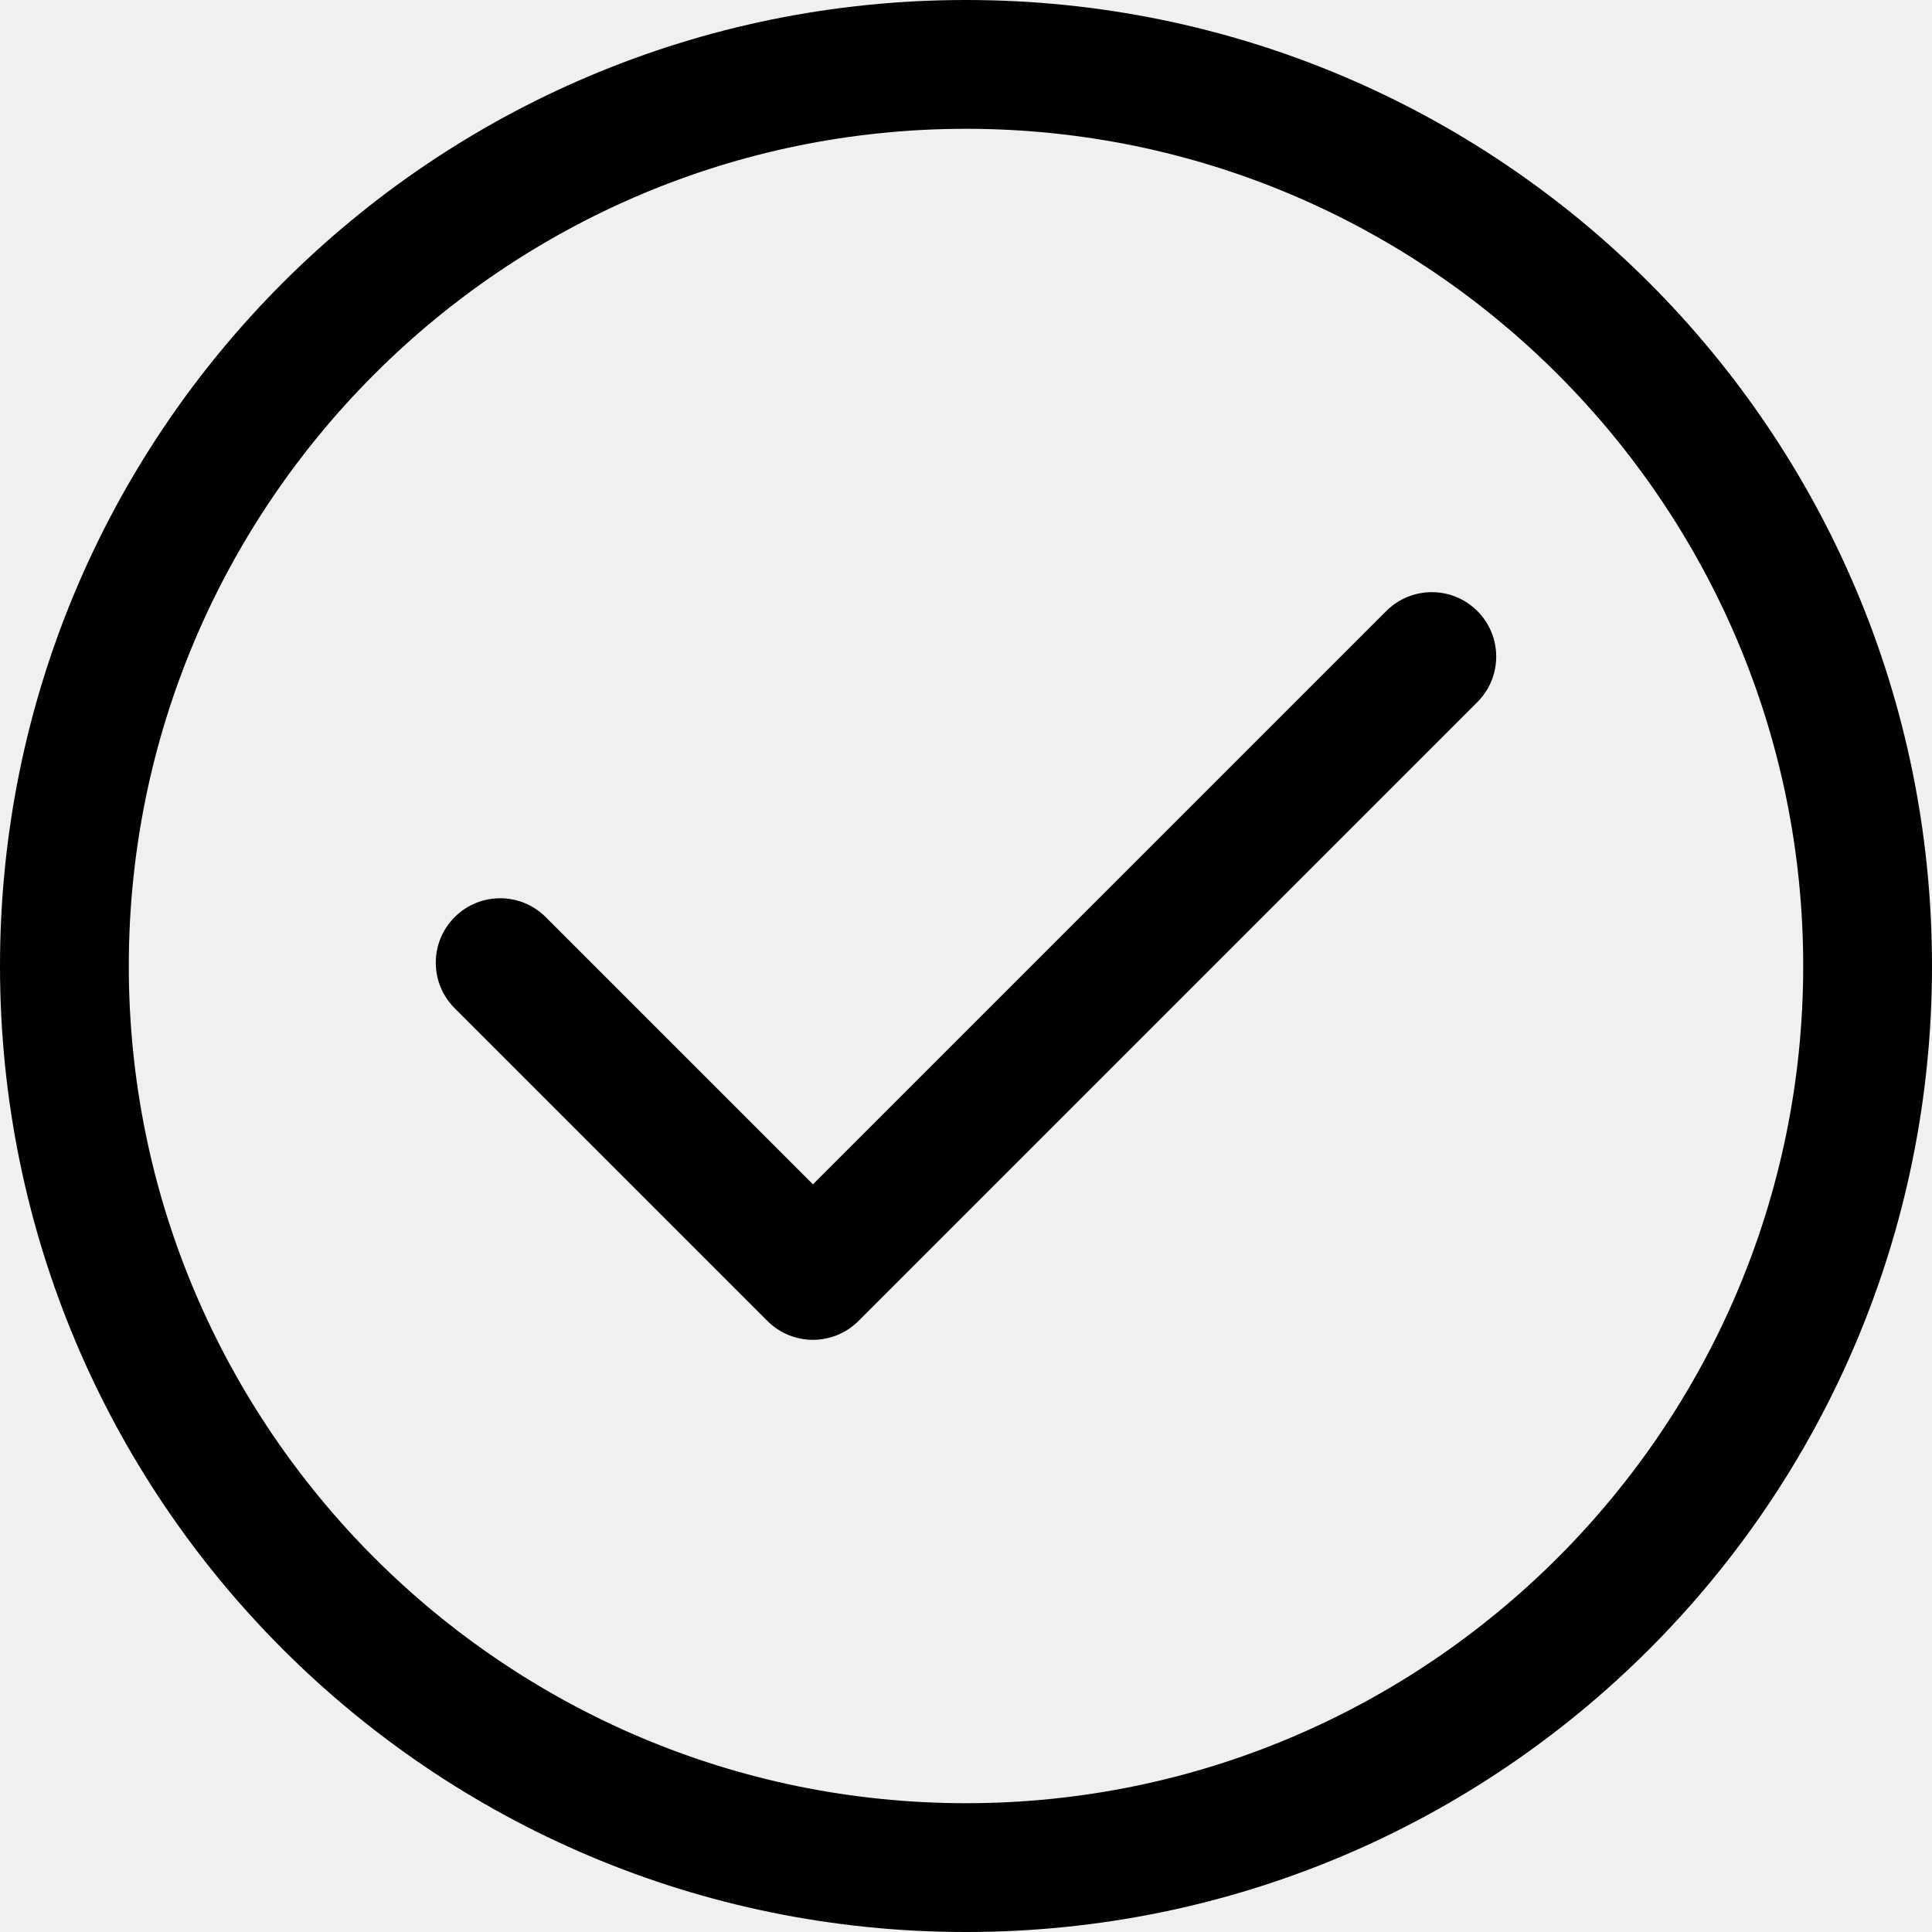
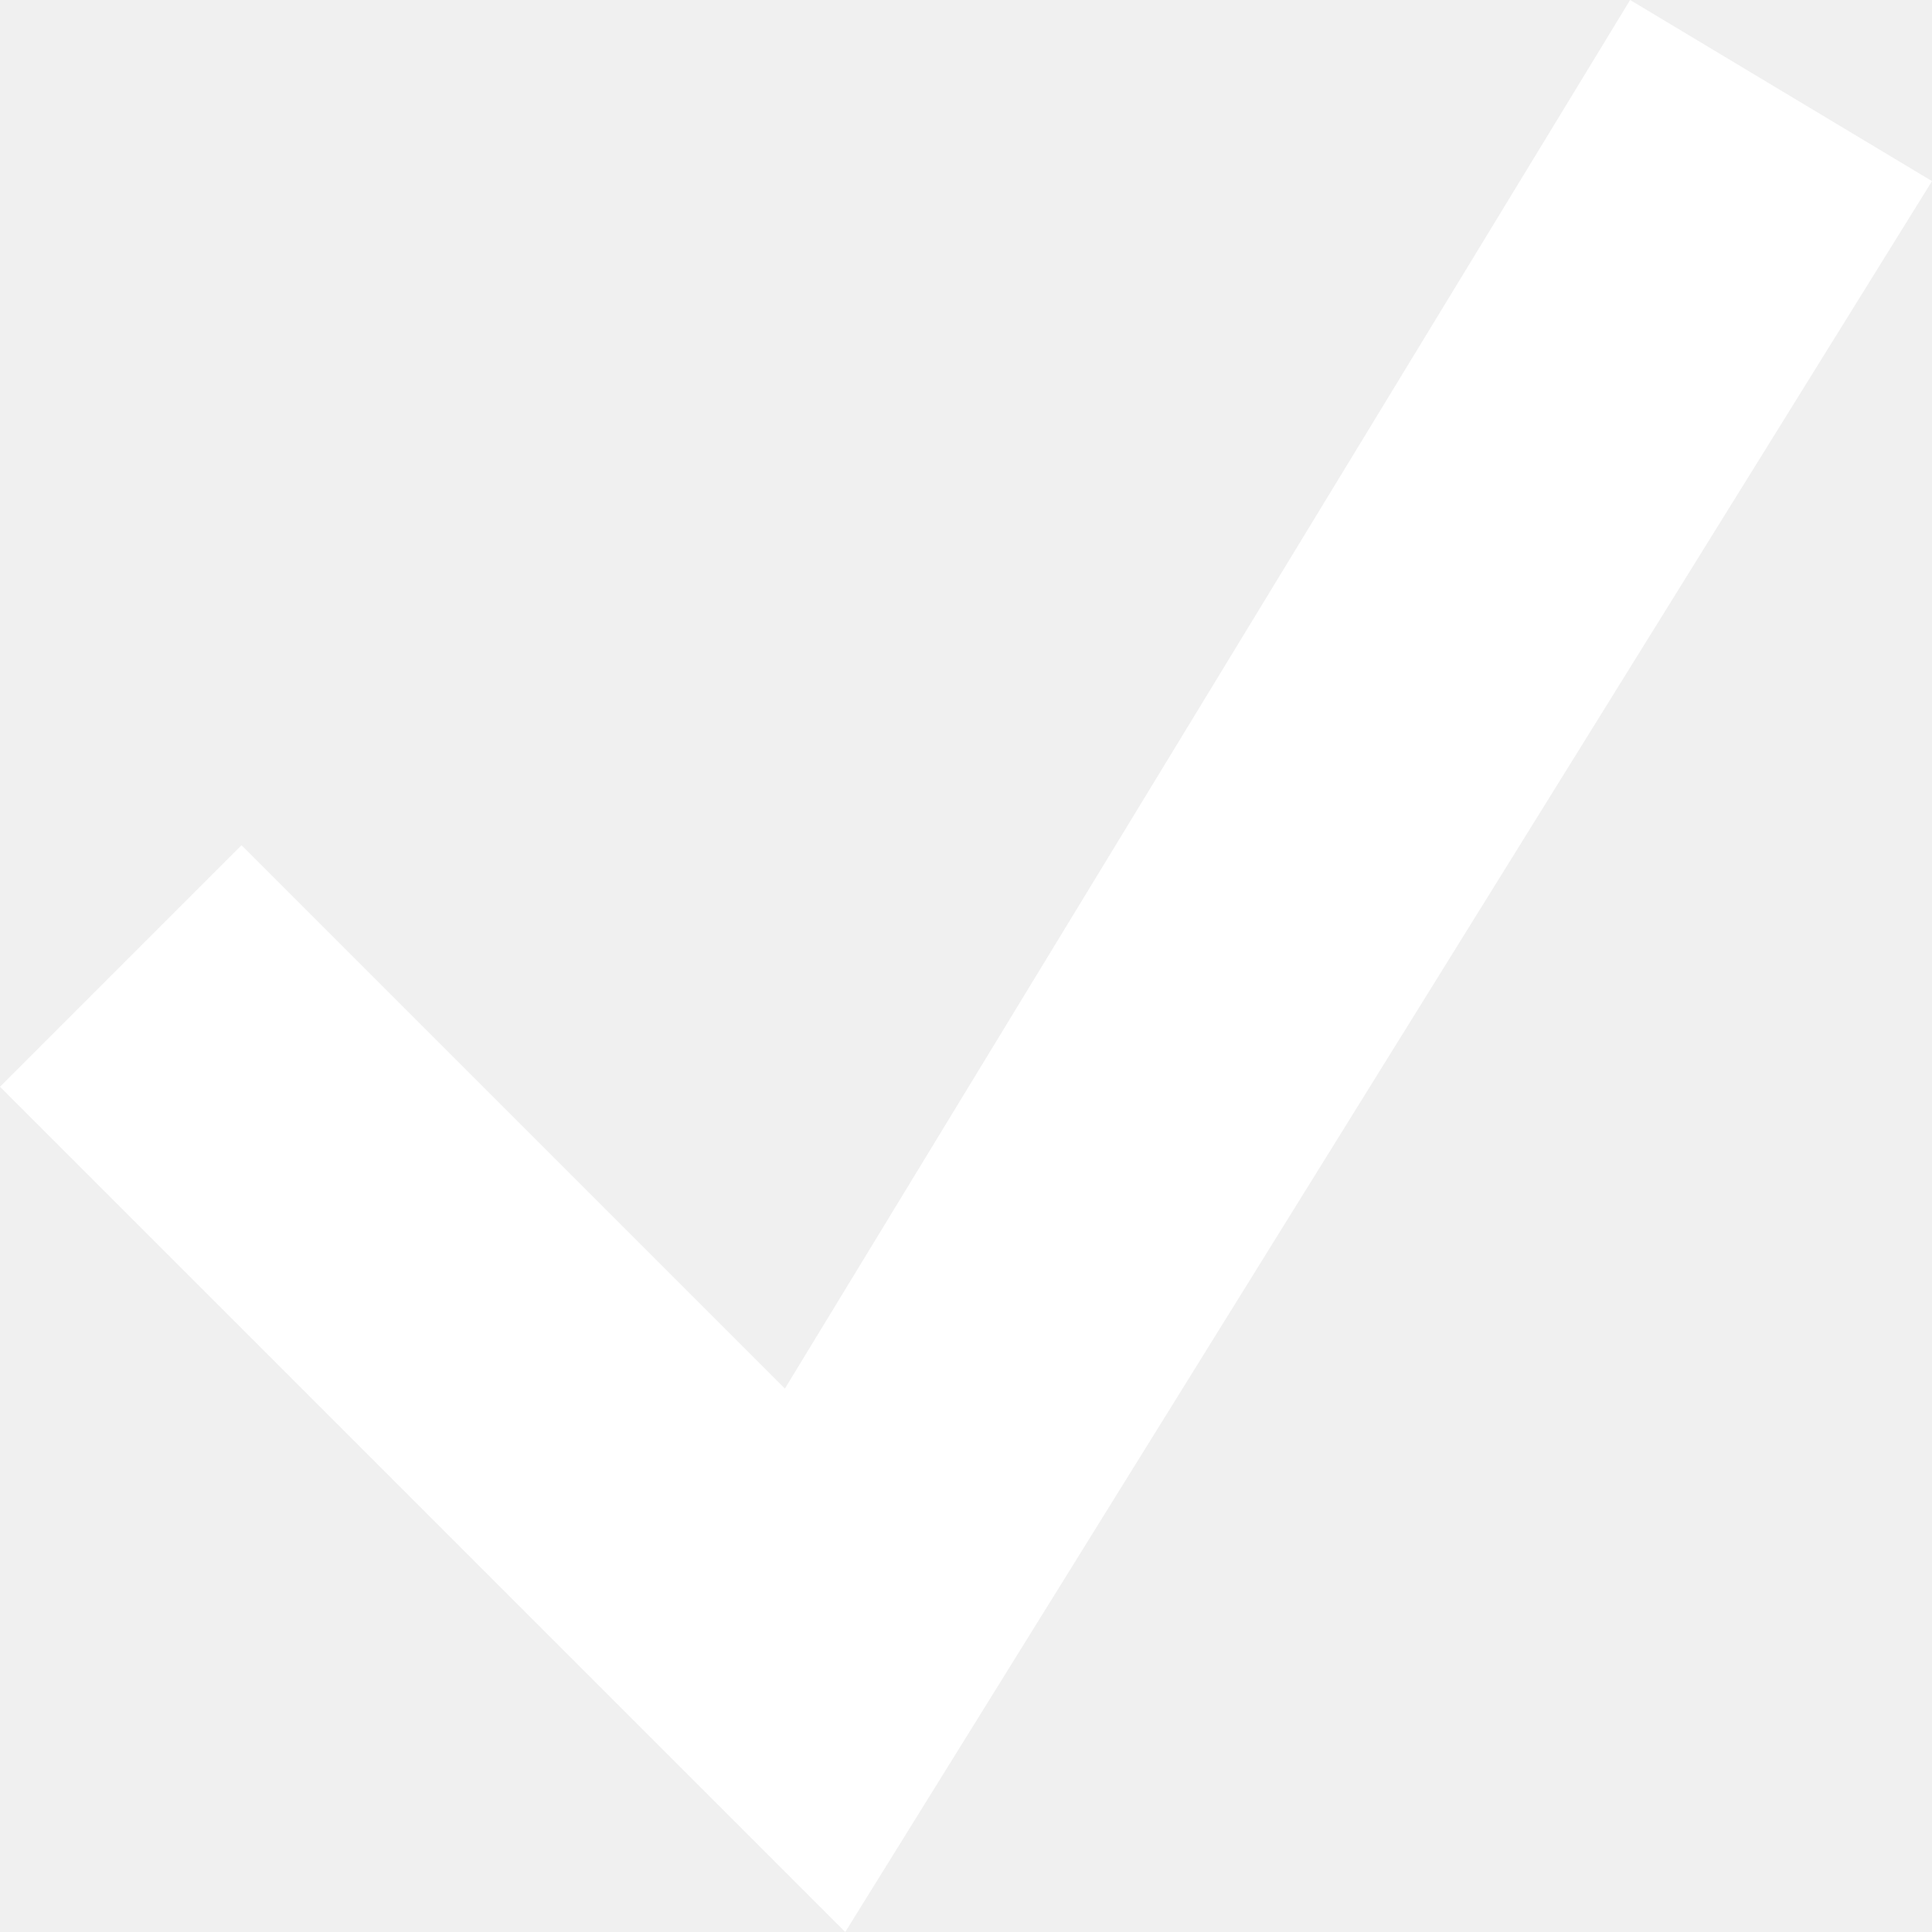
- <svg xmlns="http://www.w3.org/2000/svg" version="1.1" id="Layer_1" x="0px" y="0px" viewBox="0 0 512 512" style="enable-background:new 0 0 512 512;" xml:space="preserve">
-   <g>
-     <g>
-       <path d="M256,0C114.497,0,0,114.509,0,256c0,141.503,114.509,256,256,256c141.503,0,256-114.509,256-256    C512,114.497,397.491,0,256,0z M256,477.867c-122.337,0-221.867-99.529-221.867-221.867S133.663,34.133,256,34.133    S477.867,133.663,477.867,256S378.337,477.867,256,477.867z" />
+ <svg xmlns="http://www.w3.org/2000/svg" xmlns:xlink="http://www.w3.org/1999/xlink" version="1.1" preserveAspectRatio="none" x="0px" y="0px" width="64px" height="64px" viewBox="0 0 64 64">
+   <defs>
+     <g id="iconCheck_0_Layer0_0_FILL">
+       <path fill="#FFFFFF" stroke="none" d=" M 64 6 L 54 0 26 46 8 28 0 36 28 64 64 6 Z" />
+     </g>
+   </defs>
+   <g transform="matrix( 1, 0, 0, 1, 0,0) ">
+     <g transform="matrix( 1, 0, 0, 1, 0,0) ">
+       <use xlink:href="#iconCheck_0_Layer0_0_FILL" />
    </g>
  </g>
-   <g>
-     <g>
-       <path d="M391.515,161.929c-6.665-6.665-17.472-6.665-24.136,0L215.442,313.866l-70.82-70.819c-6.665-6.665-17.472-6.665-24.136,0    c-6.665,6.665-6.665,17.471,0,24.136l82.887,82.887c6.664,6.664,17.474,6.662,24.136,0l164.006-164.006    C398.18,179.399,398.18,168.594,391.515,161.929z" />
-     </g>
-   </g>
-   <g>
- </g>
-   <g>
- </g>
-   <g>
- </g>
-   <g>
- </g>
-   <g>
- </g>
-   <g>
- </g>
-   <g>
- </g>
-   <g>
- </g>
-   <g>
- </g>
-   <g>
- </g>
-   <g>
- </g>
-   <g>
- </g>
-   <g>
- </g>
-   <g>
- </g>
-   <g>
- </g>
</svg>
